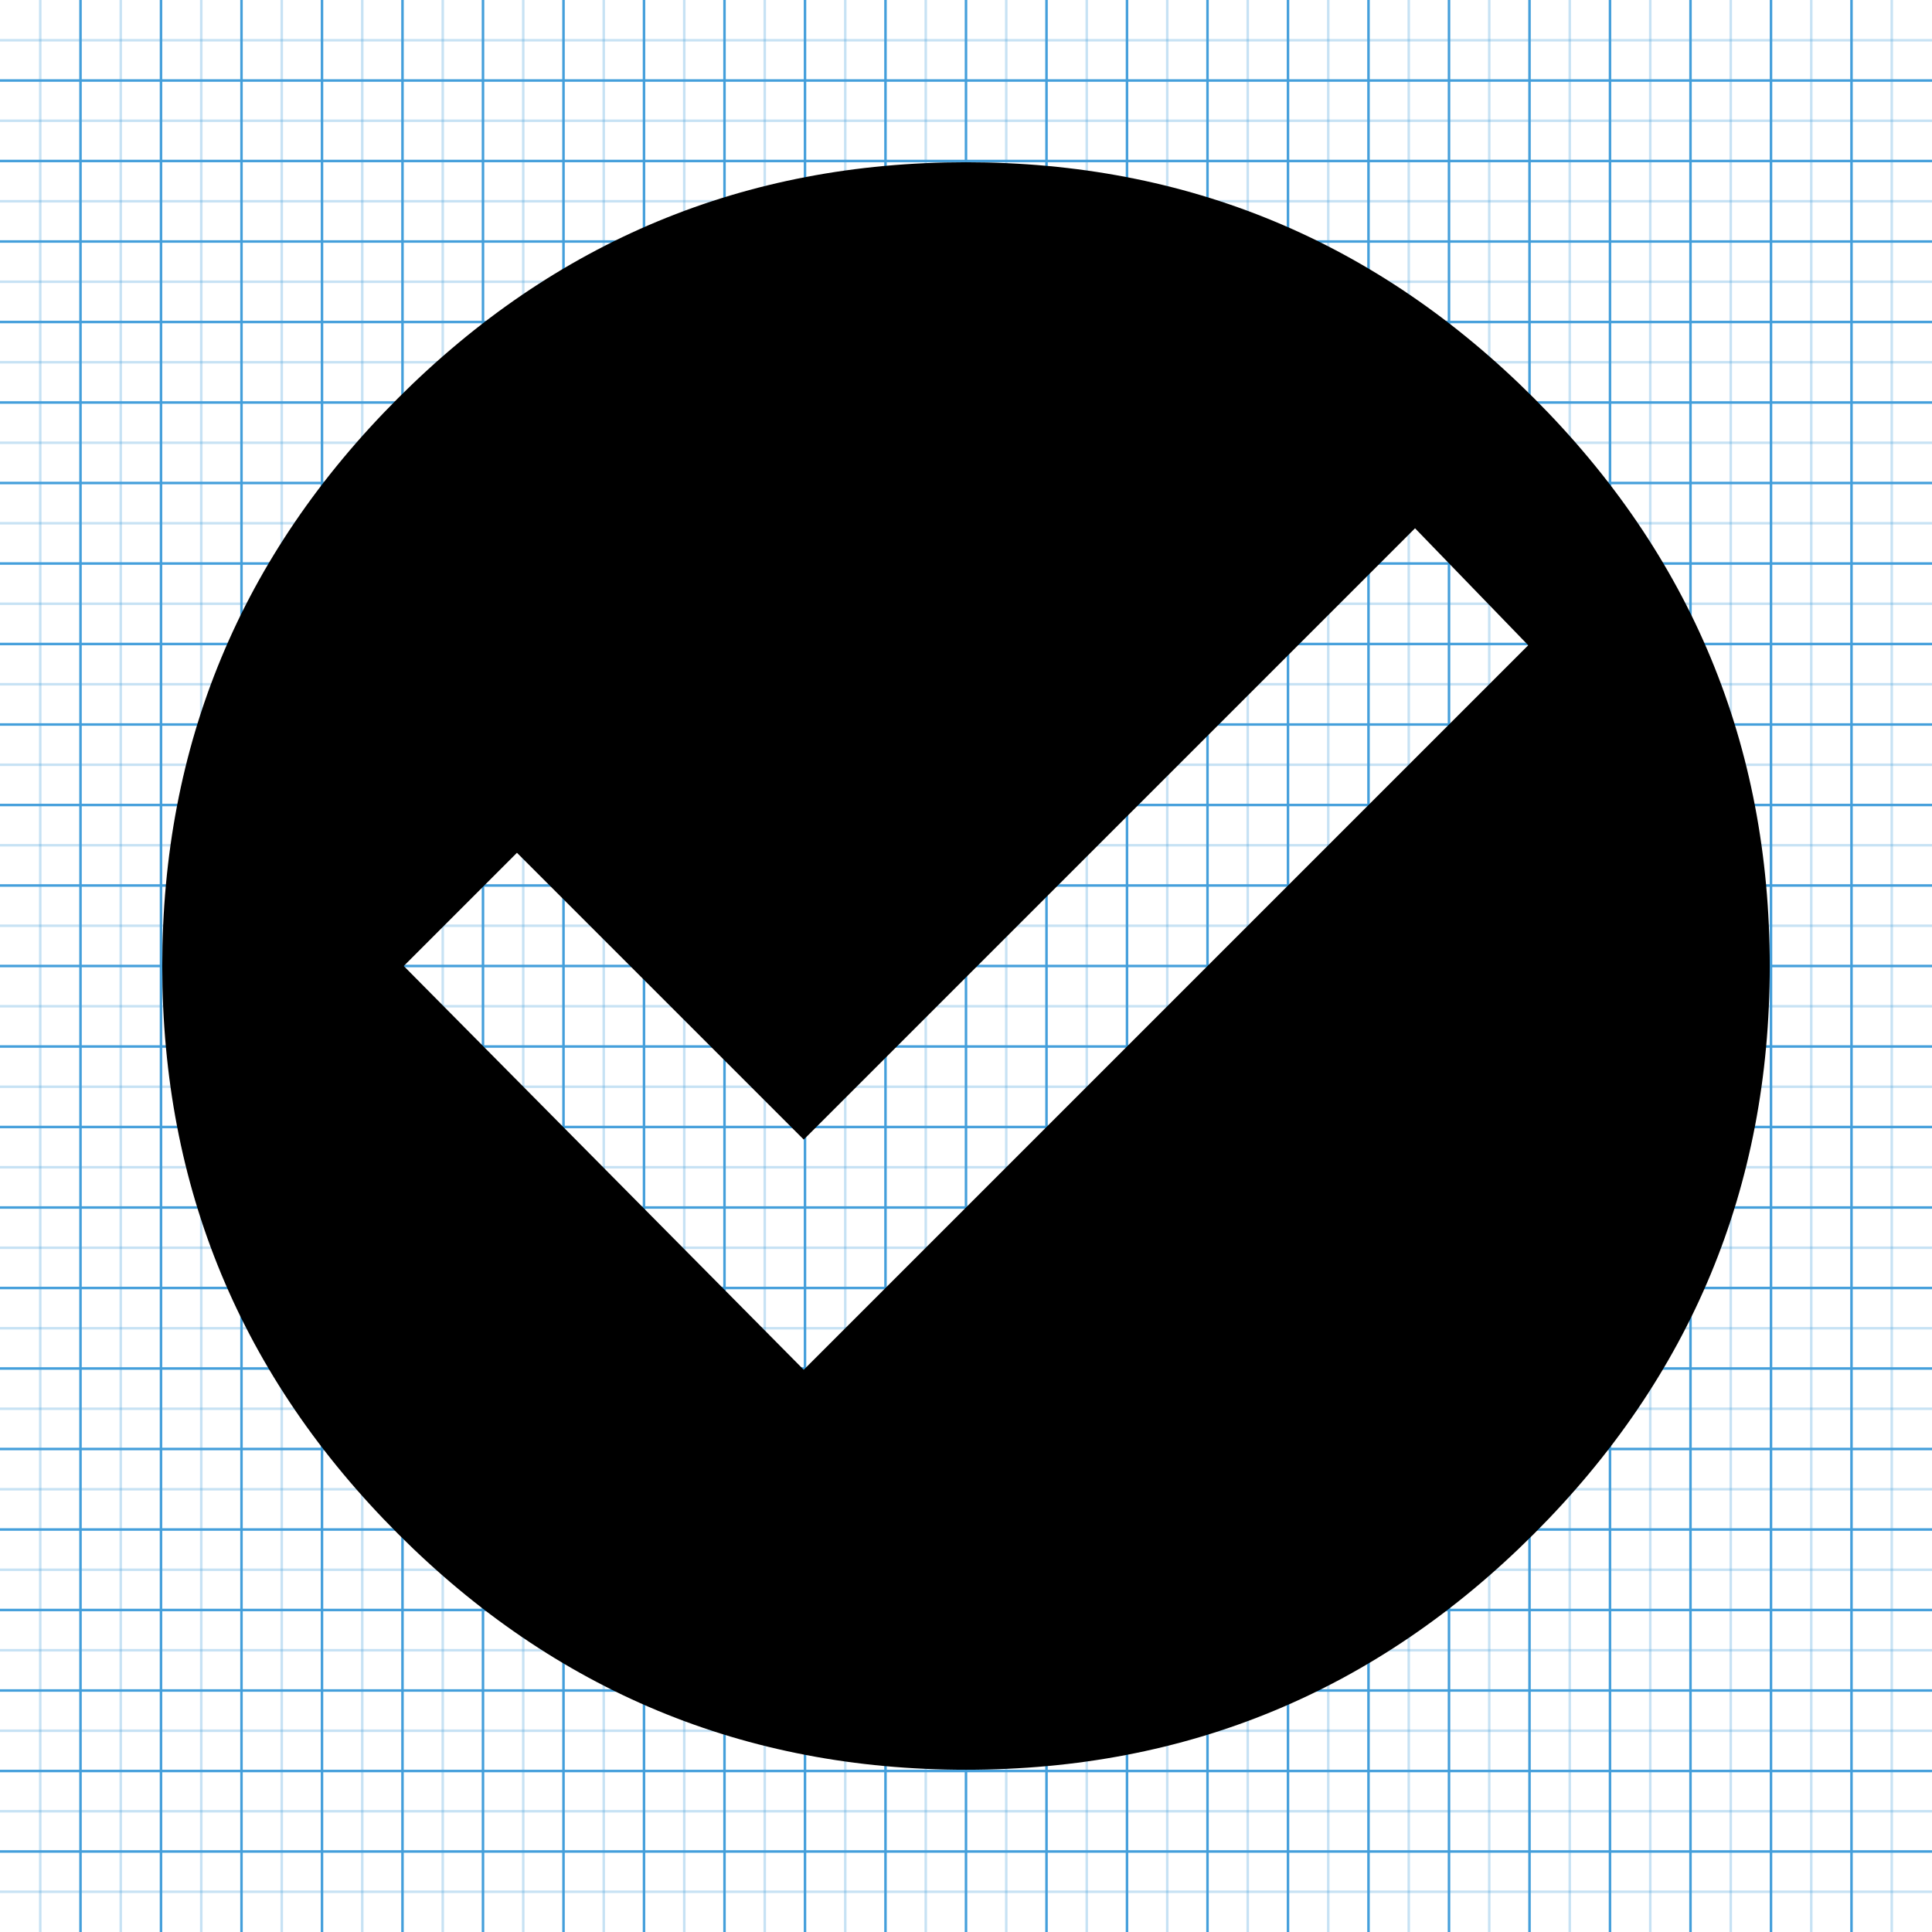
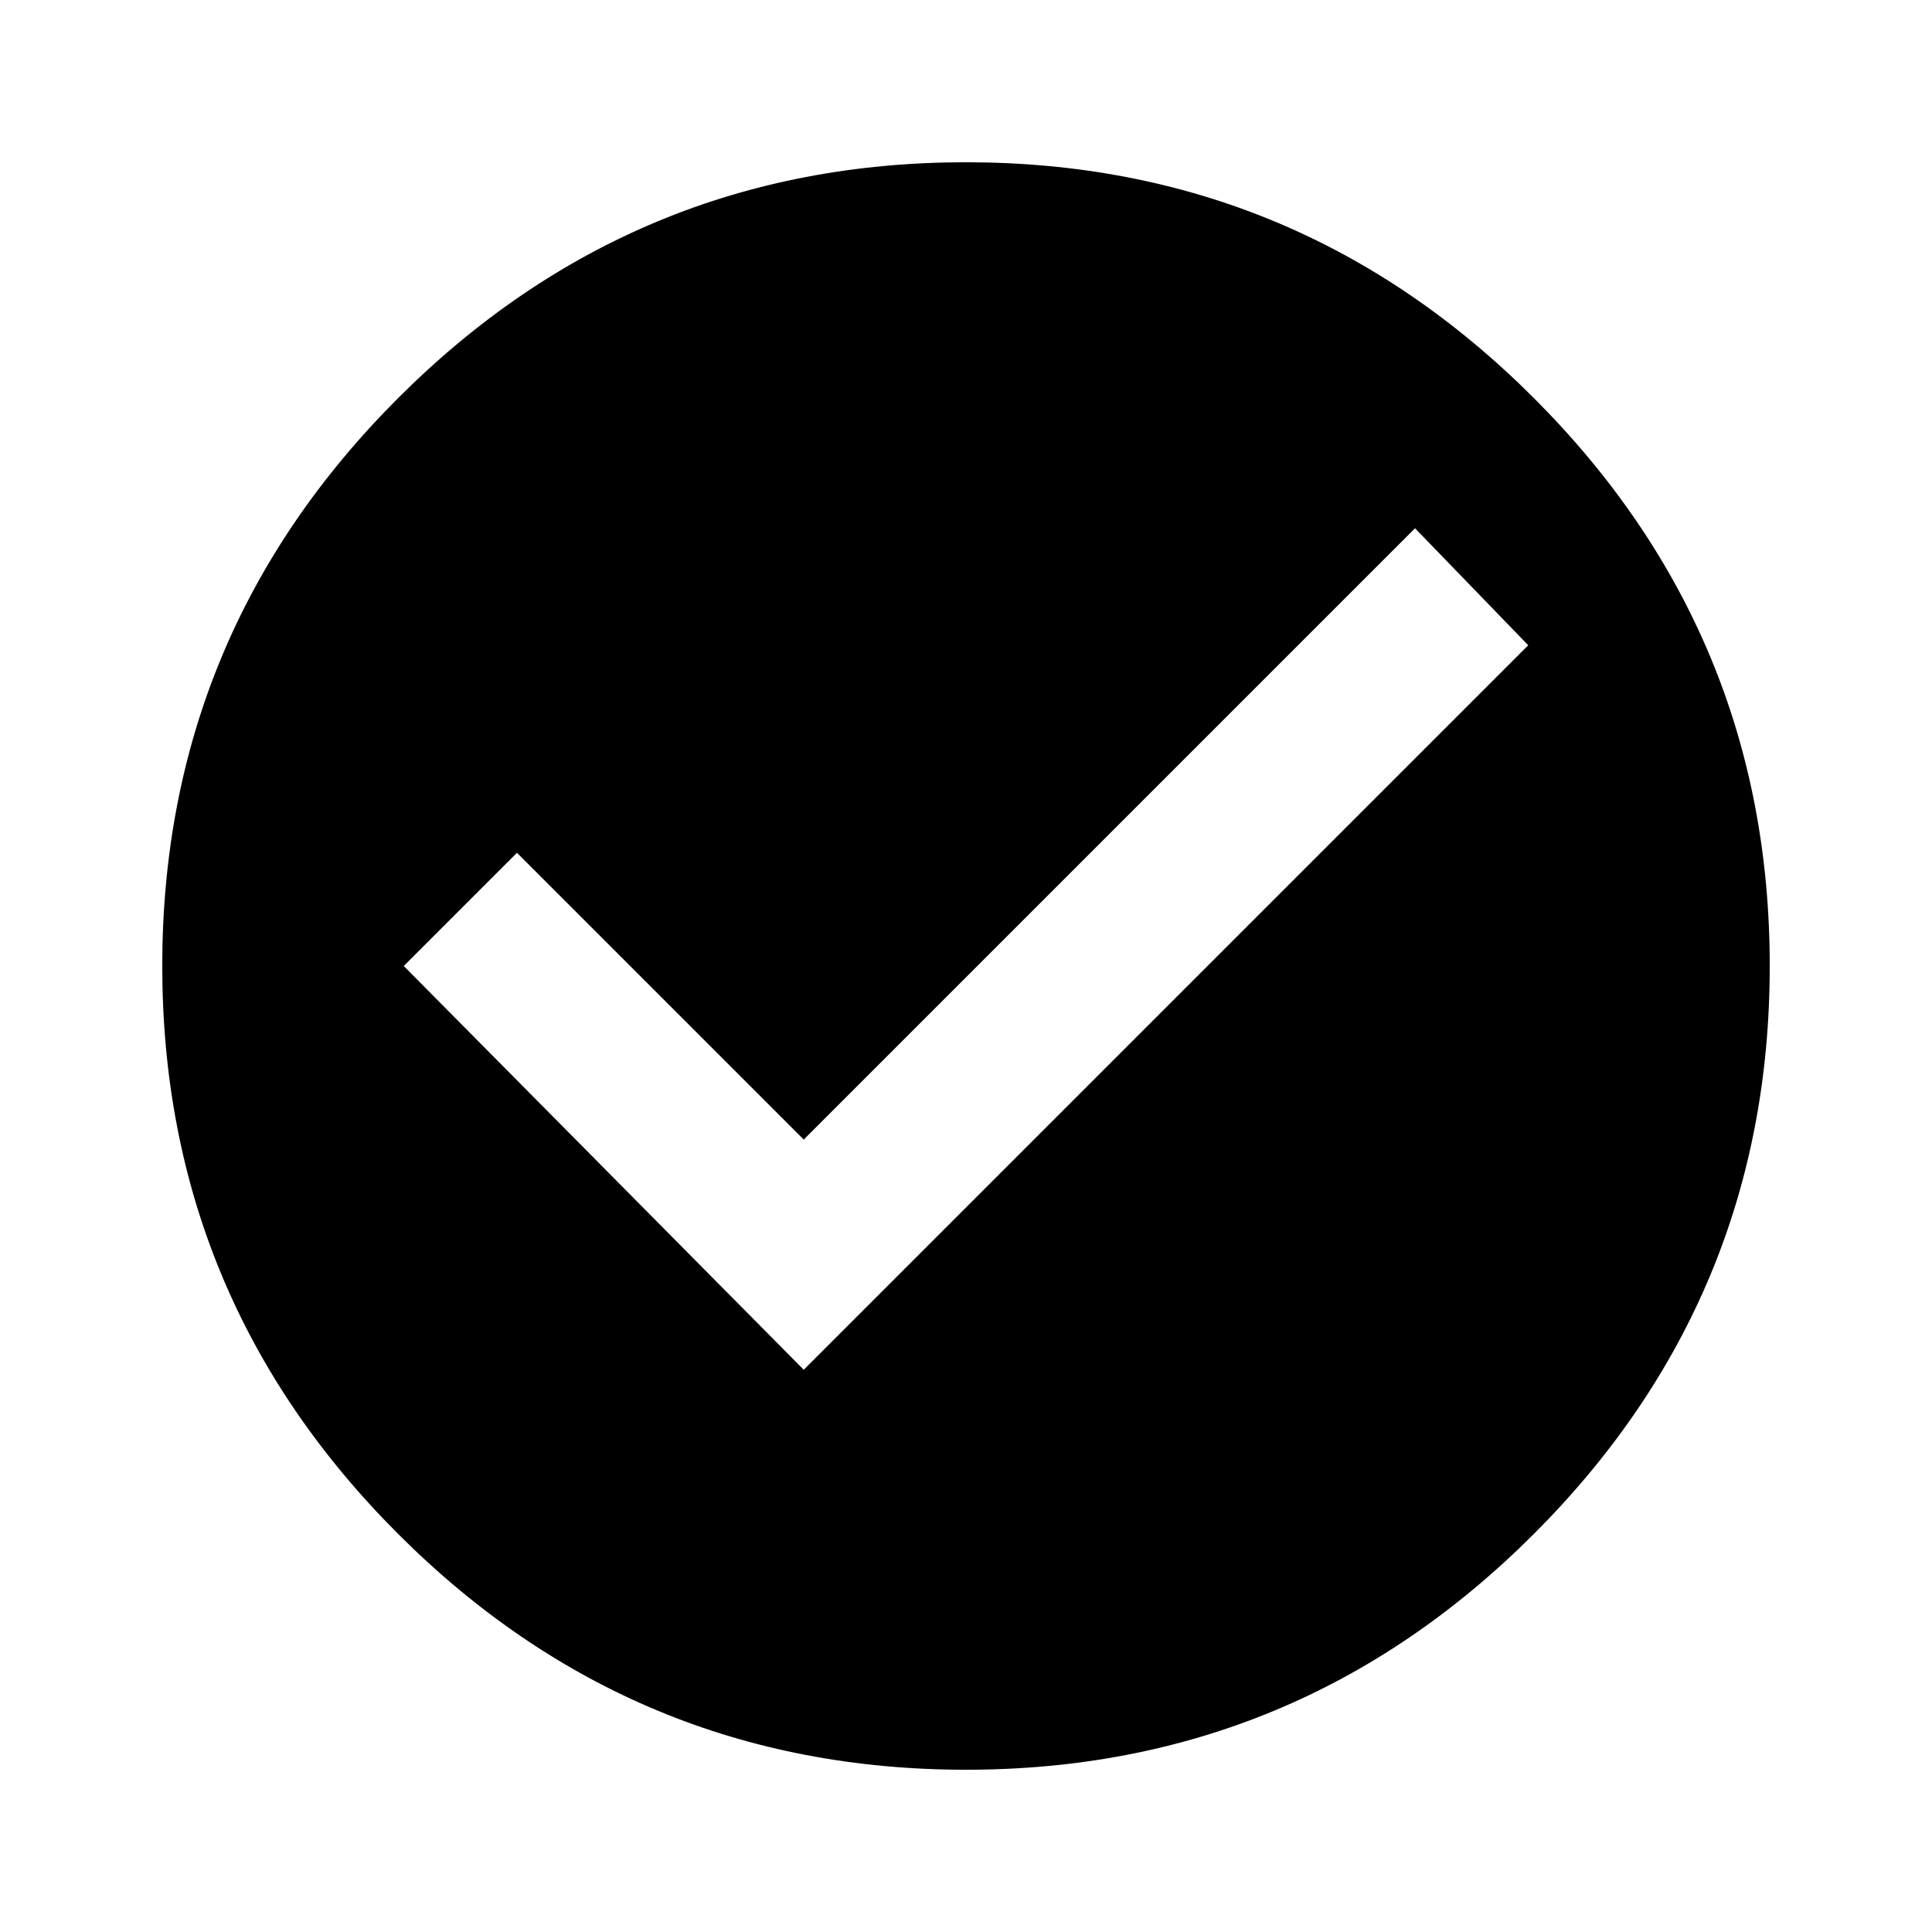
<svg xmlns="http://www.w3.org/2000/svg" version="1.1" width="768" height="768" viewBox="0 0 768 768">
-   <g id="icomoon-ignore">
-     <line stroke-width="1" x1="16" y1="0" x2="16" y2="768" stroke="#449FDB" opacity="0.3" />
-     <line stroke-width="1" x1="32" y1="0" x2="32" y2="768" stroke="#449FDB" opacity="1" />
-     <line stroke-width="1" x1="48" y1="0" x2="48" y2="768" stroke="#449FDB" opacity="0.3" />
-     <line stroke-width="1" x1="64" y1="0" x2="64" y2="768" stroke="#449FDB" opacity="1" />
-     <line stroke-width="1" x1="80" y1="0" x2="80" y2="768" stroke="#449FDB" opacity="0.3" />
-     <line stroke-width="1" x1="96" y1="0" x2="96" y2="768" stroke="#449FDB" opacity="1" />
-     <line stroke-width="1" x1="112" y1="0" x2="112" y2="768" stroke="#449FDB" opacity="0.3" />
-     <line stroke-width="1" x1="128" y1="0" x2="128" y2="768" stroke="#449FDB" opacity="1" />
-     <line stroke-width="1" x1="144" y1="0" x2="144" y2="768" stroke="#449FDB" opacity="0.3" />
-     <line stroke-width="1" x1="160" y1="0" x2="160" y2="768" stroke="#449FDB" opacity="1" />
-     <line stroke-width="1" x1="176" y1="0" x2="176" y2="768" stroke="#449FDB" opacity="0.3" />
-     <line stroke-width="1" x1="192" y1="0" x2="192" y2="768" stroke="#449FDB" opacity="1" />
-     <line stroke-width="1" x1="208" y1="0" x2="208" y2="768" stroke="#449FDB" opacity="0.3" />
-     <line stroke-width="1" x1="224" y1="0" x2="224" y2="768" stroke="#449FDB" opacity="1" />
-     <line stroke-width="1" x1="240" y1="0" x2="240" y2="768" stroke="#449FDB" opacity="0.3" />
-     <line stroke-width="1" x1="256" y1="0" x2="256" y2="768" stroke="#449FDB" opacity="1" />
-     <line stroke-width="1" x1="272" y1="0" x2="272" y2="768" stroke="#449FDB" opacity="0.3" />
-     <line stroke-width="1" x1="288" y1="0" x2="288" y2="768" stroke="#449FDB" opacity="1" />
-     <line stroke-width="1" x1="304" y1="0" x2="304" y2="768" stroke="#449FDB" opacity="0.3" />
-     <line stroke-width="1" x1="320" y1="0" x2="320" y2="768" stroke="#449FDB" opacity="1" />
-     <line stroke-width="1" x1="336" y1="0" x2="336" y2="768" stroke="#449FDB" opacity="0.3" />
-     <line stroke-width="1" x1="352" y1="0" x2="352" y2="768" stroke="#449FDB" opacity="1" />
-     <line stroke-width="1" x1="368" y1="0" x2="368" y2="768" stroke="#449FDB" opacity="0.3" />
-     <line stroke-width="1" x1="384" y1="0" x2="384" y2="768" stroke="#449FDB" opacity="1" />
-     <line stroke-width="1" x1="400" y1="0" x2="400" y2="768" stroke="#449FDB" opacity="0.3" />
-     <line stroke-width="1" x1="416" y1="0" x2="416" y2="768" stroke="#449FDB" opacity="1" />
-     <line stroke-width="1" x1="432" y1="0" x2="432" y2="768" stroke="#449FDB" opacity="0.3" />
-     <line stroke-width="1" x1="448" y1="0" x2="448" y2="768" stroke="#449FDB" opacity="1" />
-     <line stroke-width="1" x1="464" y1="0" x2="464" y2="768" stroke="#449FDB" opacity="0.3" />
-     <line stroke-width="1" x1="480" y1="0" x2="480" y2="768" stroke="#449FDB" opacity="1" />
-     <line stroke-width="1" x1="496" y1="0" x2="496" y2="768" stroke="#449FDB" opacity="0.3" />
-     <line stroke-width="1" x1="512" y1="0" x2="512" y2="768" stroke="#449FDB" opacity="1" />
-     <line stroke-width="1" x1="528" y1="0" x2="528" y2="768" stroke="#449FDB" opacity="0.3" />
-     <line stroke-width="1" x1="544" y1="0" x2="544" y2="768" stroke="#449FDB" opacity="1" />
-     <line stroke-width="1" x1="560" y1="0" x2="560" y2="768" stroke="#449FDB" opacity="0.3" />
-     <line stroke-width="1" x1="576" y1="0" x2="576" y2="768" stroke="#449FDB" opacity="1" />
-     <line stroke-width="1" x1="592" y1="0" x2="592" y2="768" stroke="#449FDB" opacity="0.3" />
-     <line stroke-width="1" x1="608" y1="0" x2="608" y2="768" stroke="#449FDB" opacity="1" />
-     <line stroke-width="1" x1="624" y1="0" x2="624" y2="768" stroke="#449FDB" opacity="0.3" />
-     <line stroke-width="1" x1="640" y1="0" x2="640" y2="768" stroke="#449FDB" opacity="1" />
-     <line stroke-width="1" x1="656" y1="0" x2="656" y2="768" stroke="#449FDB" opacity="0.3" />
-     <line stroke-width="1" x1="672" y1="0" x2="672" y2="768" stroke="#449FDB" opacity="1" />
-     <line stroke-width="1" x1="688" y1="0" x2="688" y2="768" stroke="#449FDB" opacity="0.3" />
-     <line stroke-width="1" x1="704" y1="0" x2="704" y2="768" stroke="#449FDB" opacity="1" />
-     <line stroke-width="1" x1="720" y1="0" x2="720" y2="768" stroke="#449FDB" opacity="0.3" />
-     <line stroke-width="1" x1="736" y1="0" x2="736" y2="768" stroke="#449FDB" opacity="1" />
-     <line stroke-width="1" x1="752" y1="0" x2="752" y2="768" stroke="#449FDB" opacity="0.3" />
-     <line stroke-width="1" x1="0" y1="16" x2="768" y2="16" stroke="#449FDB" opacity="0.3" />
-     <line stroke-width="1" x1="0" y1="32" x2="768" y2="32" stroke="#449FDB" opacity="1" />
-     <line stroke-width="1" x1="0" y1="48" x2="768" y2="48" stroke="#449FDB" opacity="0.3" />
-     <line stroke-width="1" x1="0" y1="64" x2="768" y2="64" stroke="#449FDB" opacity="1" />
-     <line stroke-width="1" x1="0" y1="80" x2="768" y2="80" stroke="#449FDB" opacity="0.3" />
-     <line stroke-width="1" x1="0" y1="96" x2="768" y2="96" stroke="#449FDB" opacity="1" />
-     <line stroke-width="1" x1="0" y1="112" x2="768" y2="112" stroke="#449FDB" opacity="0.3" />
-     <line stroke-width="1" x1="0" y1="128" x2="768" y2="128" stroke="#449FDB" opacity="1" />
-     <line stroke-width="1" x1="0" y1="144" x2="768" y2="144" stroke="#449FDB" opacity="0.3" />
-     <line stroke-width="1" x1="0" y1="160" x2="768" y2="160" stroke="#449FDB" opacity="1" />
-     <line stroke-width="1" x1="0" y1="176" x2="768" y2="176" stroke="#449FDB" opacity="0.3" />
-     <line stroke-width="1" x1="0" y1="192" x2="768" y2="192" stroke="#449FDB" opacity="1" />
-     <line stroke-width="1" x1="0" y1="208" x2="768" y2="208" stroke="#449FDB" opacity="0.3" />
-     <line stroke-width="1" x1="0" y1="224" x2="768" y2="224" stroke="#449FDB" opacity="1" />
-     <line stroke-width="1" x1="0" y1="240" x2="768" y2="240" stroke="#449FDB" opacity="0.3" />
-     <line stroke-width="1" x1="0" y1="256" x2="768" y2="256" stroke="#449FDB" opacity="1" />
-     <line stroke-width="1" x1="0" y1="272" x2="768" y2="272" stroke="#449FDB" opacity="0.3" />
-     <line stroke-width="1" x1="0" y1="288" x2="768" y2="288" stroke="#449FDB" opacity="1" />
-     <line stroke-width="1" x1="0" y1="304" x2="768" y2="304" stroke="#449FDB" opacity="0.3" />
-     <line stroke-width="1" x1="0" y1="320" x2="768" y2="320" stroke="#449FDB" opacity="1" />
-     <line stroke-width="1" x1="0" y1="336" x2="768" y2="336" stroke="#449FDB" opacity="0.3" />
-     <line stroke-width="1" x1="0" y1="352" x2="768" y2="352" stroke="#449FDB" opacity="1" />
-     <line stroke-width="1" x1="0" y1="368" x2="768" y2="368" stroke="#449FDB" opacity="0.3" />
-     <line stroke-width="1" x1="0" y1="384" x2="768" y2="384" stroke="#449FDB" opacity="1" />
-     <line stroke-width="1" x1="0" y1="400" x2="768" y2="400" stroke="#449FDB" opacity="0.3" />
-     <line stroke-width="1" x1="0" y1="416" x2="768" y2="416" stroke="#449FDB" opacity="1" />
-     <line stroke-width="1" x1="0" y1="432" x2="768" y2="432" stroke="#449FDB" opacity="0.3" />
-     <line stroke-width="1" x1="0" y1="448" x2="768" y2="448" stroke="#449FDB" opacity="1" />
-     <line stroke-width="1" x1="0" y1="464" x2="768" y2="464" stroke="#449FDB" opacity="0.3" />
-     <line stroke-width="1" x1="0" y1="480" x2="768" y2="480" stroke="#449FDB" opacity="1" />
-     <line stroke-width="1" x1="0" y1="496" x2="768" y2="496" stroke="#449FDB" opacity="0.3" />
-     <line stroke-width="1" x1="0" y1="512" x2="768" y2="512" stroke="#449FDB" opacity="1" />
-     <line stroke-width="1" x1="0" y1="528" x2="768" y2="528" stroke="#449FDB" opacity="0.3" />
-     <line stroke-width="1" x1="0" y1="544" x2="768" y2="544" stroke="#449FDB" opacity="1" />
-     <line stroke-width="1" x1="0" y1="560" x2="768" y2="560" stroke="#449FDB" opacity="0.3" />
-     <line stroke-width="1" x1="0" y1="576" x2="768" y2="576" stroke="#449FDB" opacity="1" />
-     <line stroke-width="1" x1="0" y1="592" x2="768" y2="592" stroke="#449FDB" opacity="0.3" />
-     <line stroke-width="1" x1="0" y1="608" x2="768" y2="608" stroke="#449FDB" opacity="1" />
-     <line stroke-width="1" x1="0" y1="624" x2="768" y2="624" stroke="#449FDB" opacity="0.3" />
-     <line stroke-width="1" x1="0" y1="640" x2="768" y2="640" stroke="#449FDB" opacity="1" />
-     <line stroke-width="1" x1="0" y1="656" x2="768" y2="656" stroke="#449FDB" opacity="0.3" />
-     <line stroke-width="1" x1="0" y1="672" x2="768" y2="672" stroke="#449FDB" opacity="1" />
-     <line stroke-width="1" x1="0" y1="688" x2="768" y2="688" stroke="#449FDB" opacity="0.3" />
-     <line stroke-width="1" x1="0" y1="704" x2="768" y2="704" stroke="#449FDB" opacity="1" />
-     <line stroke-width="1" x1="0" y1="720" x2="768" y2="720" stroke="#449FDB" opacity="0.3" />
-     <line stroke-width="1" x1="0" y1="736" x2="768" y2="736" stroke="#449FDB" opacity="1" />
-     <line stroke-width="1" x1="0" y1="752" x2="768" y2="752" stroke="#449FDB" opacity="0.3" />
-   </g>
  <path d="M319.5 544.5l288-288-45-46.5-243 243-114-114-45 45zM384 64.5q132 0 225.75 93.75t93.75 225.75-93.75 225.75-225.75 93.75-225.75-93.75-93.75-225.75 93.75-225.75 225.75-93.75z" />
</svg>
